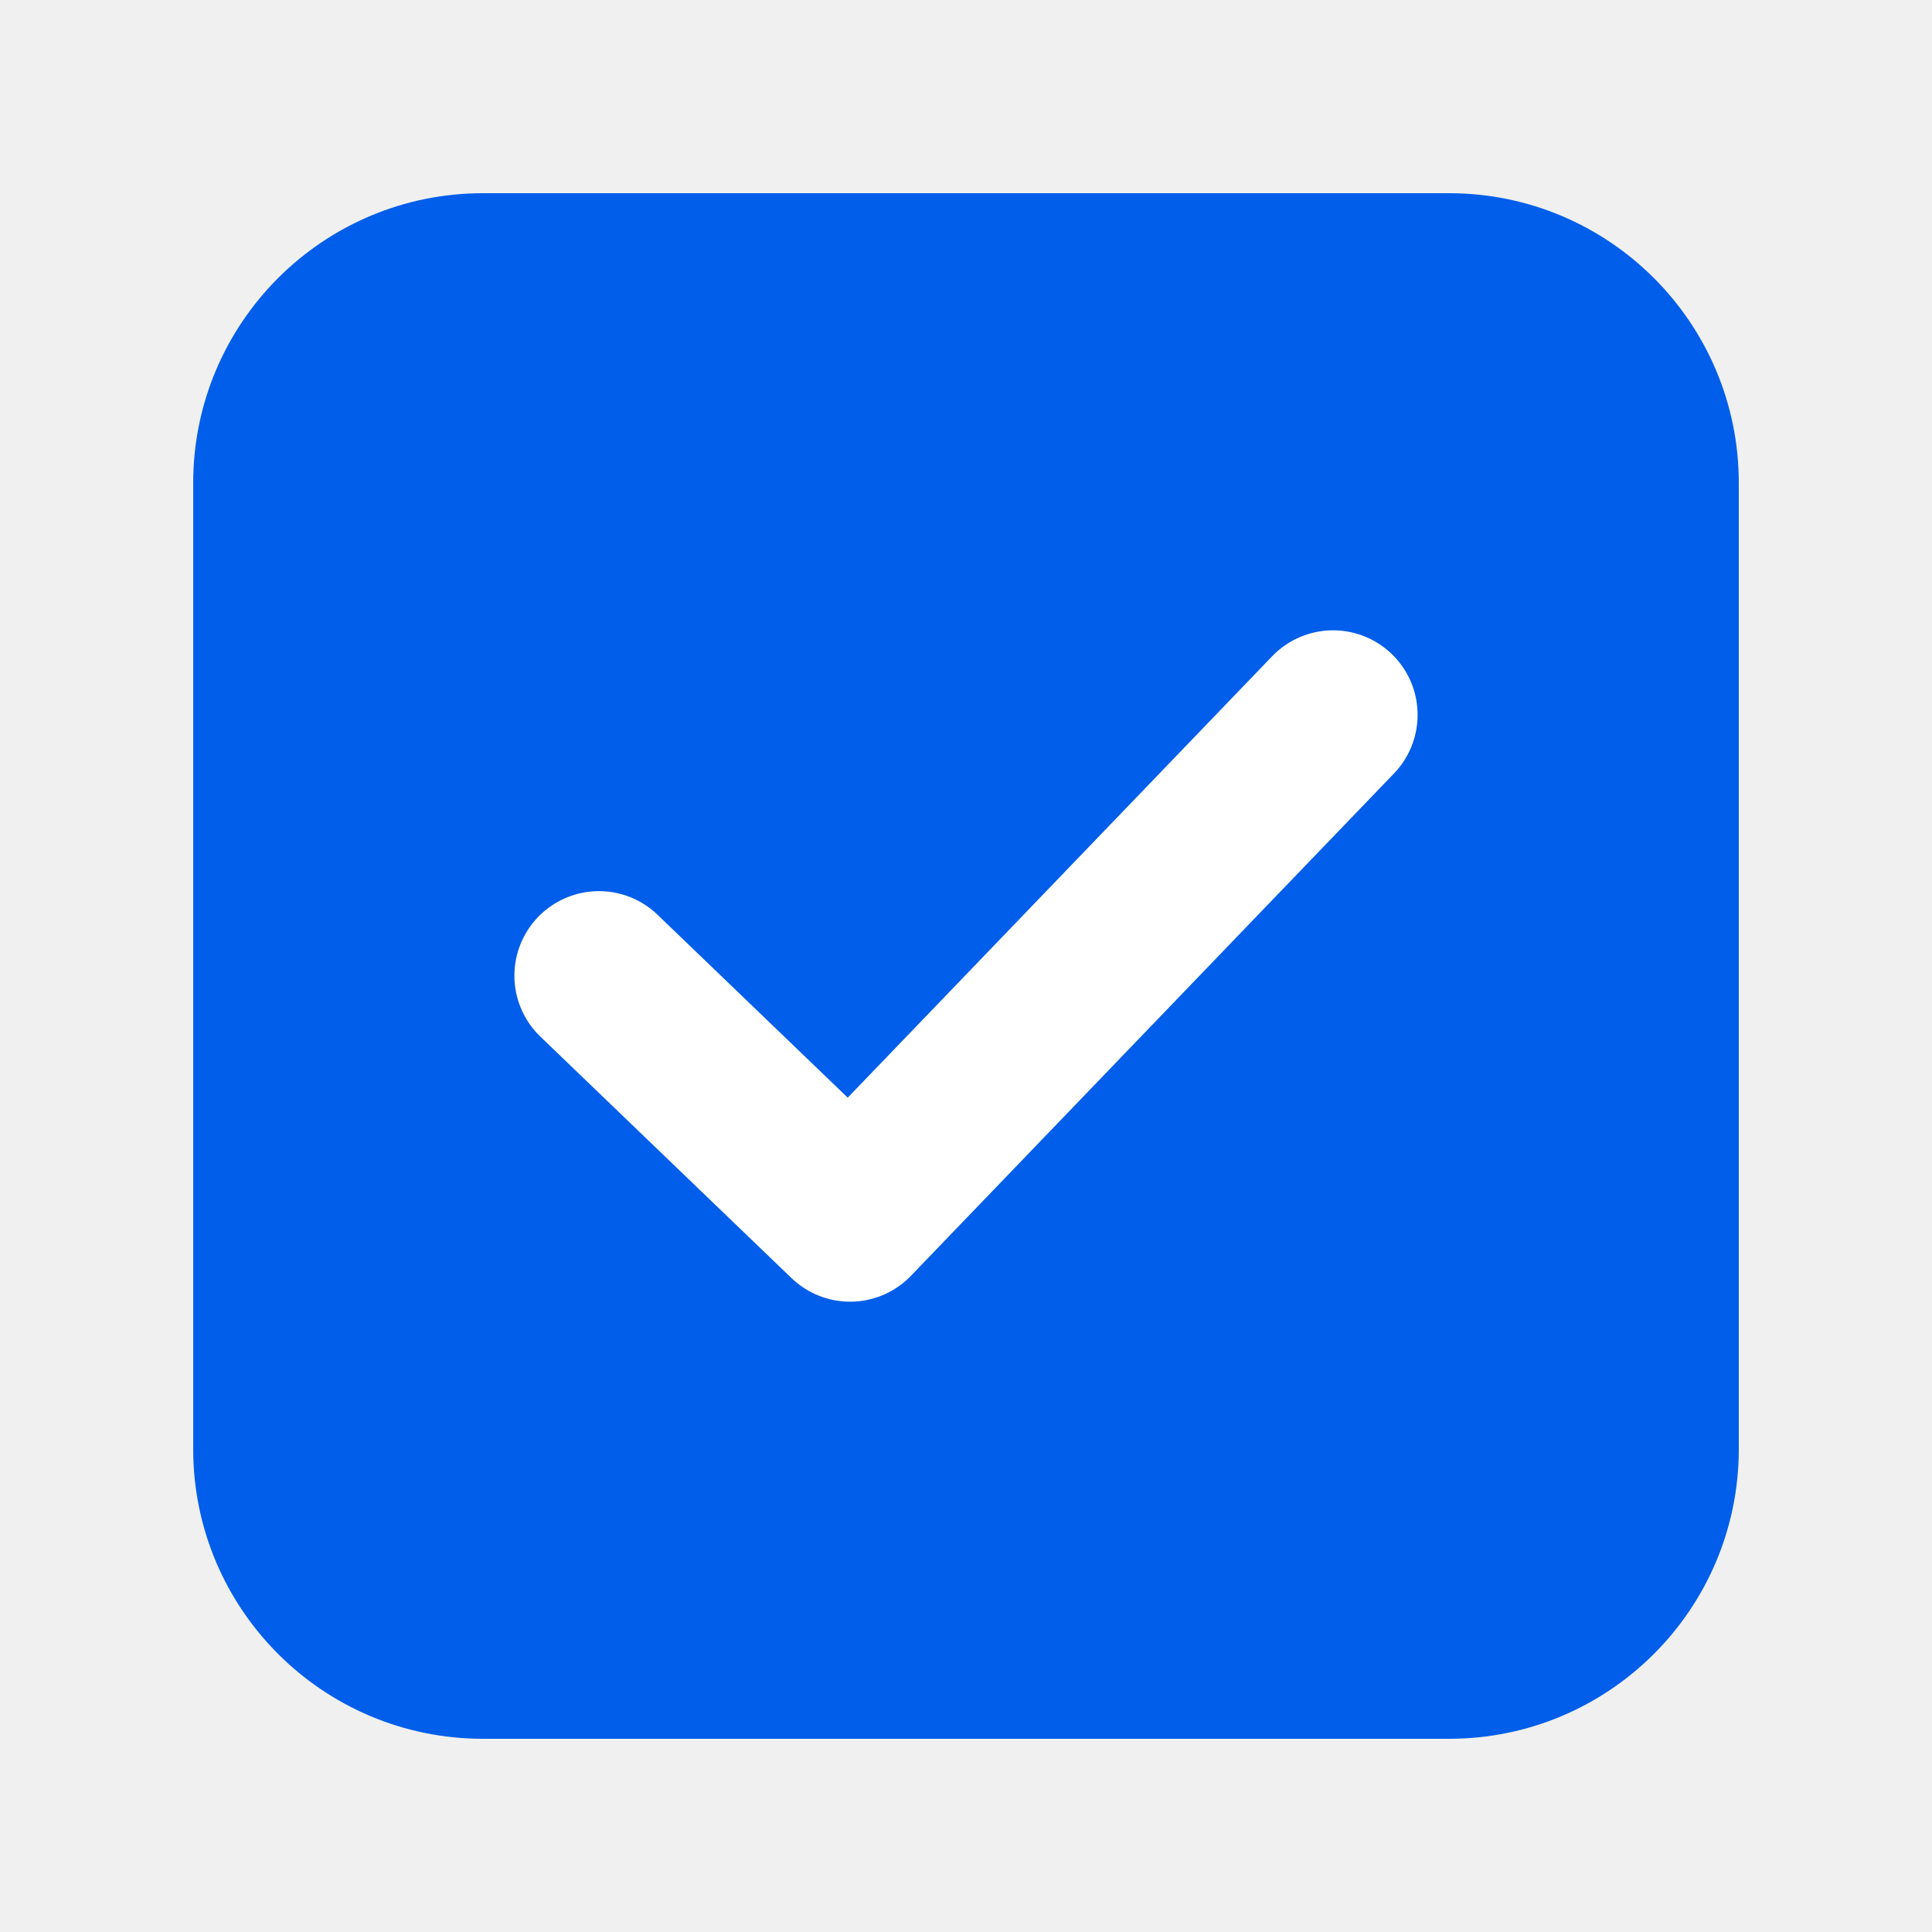
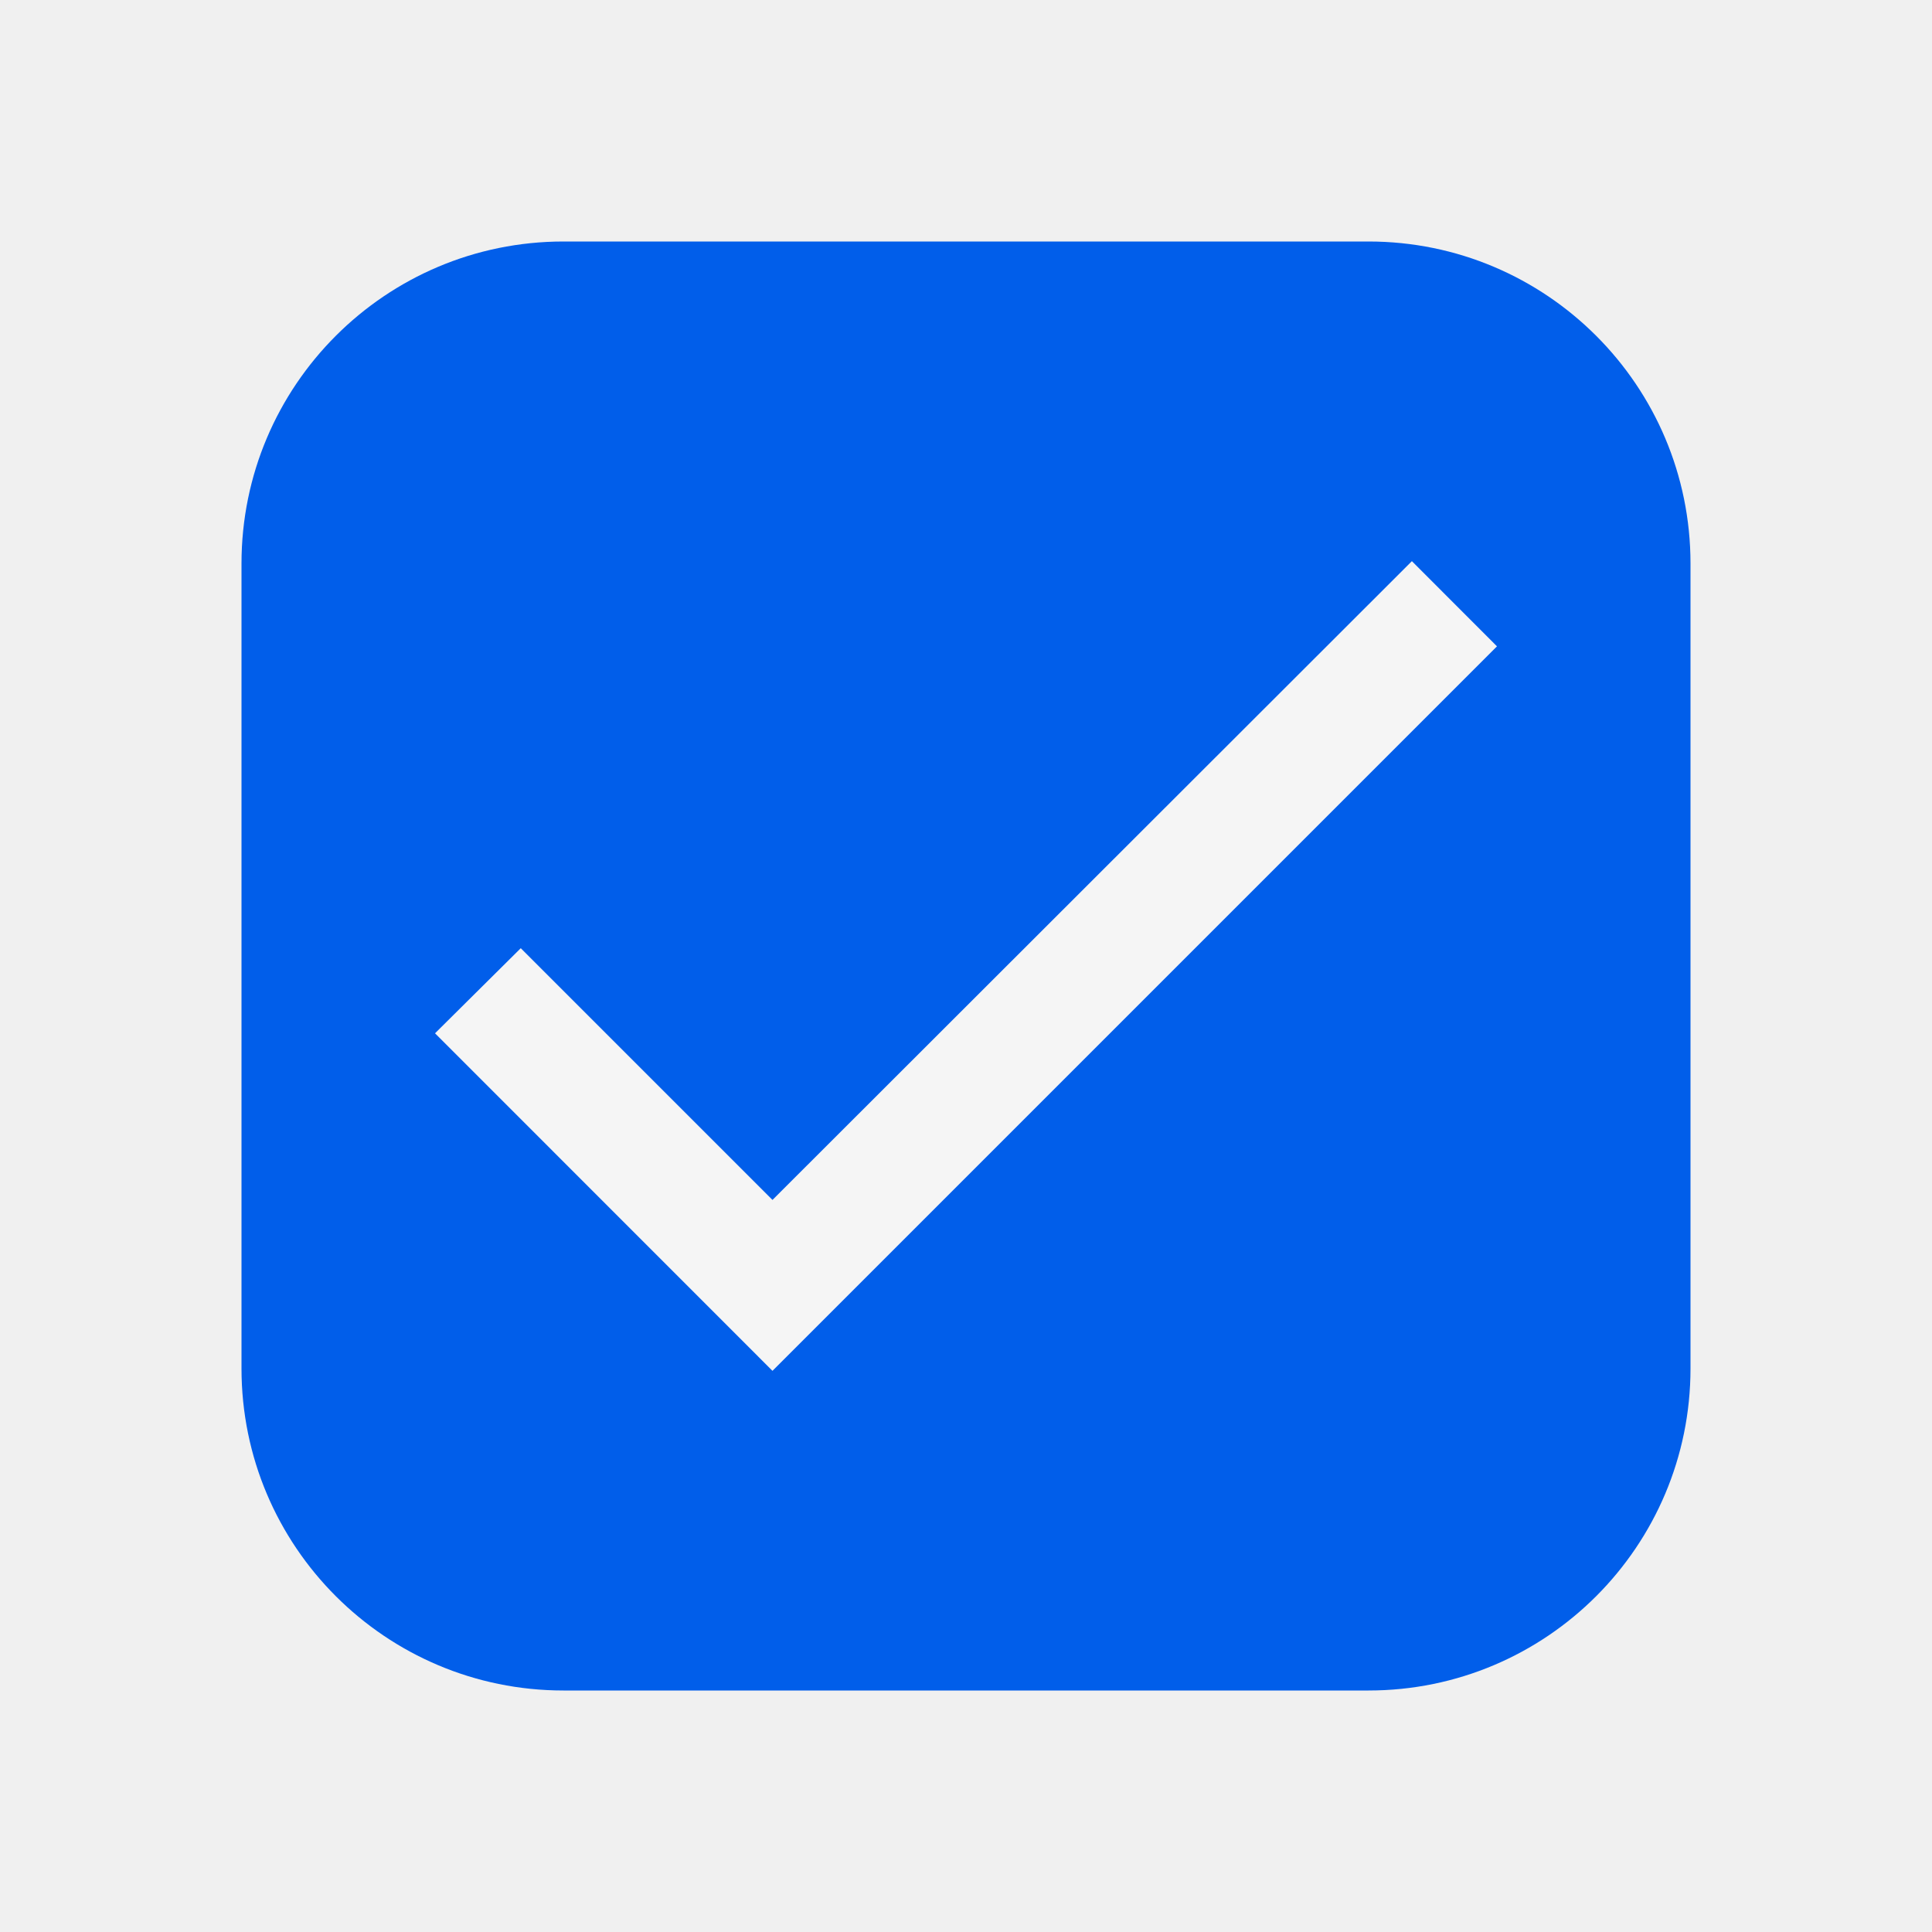
- <svg xmlns="http://www.w3.org/2000/svg" width="20" height="20" viewBox="0 0 20 20" fill="none">
-   <rect x="2" y="2" width="16" height="16" rx="3" fill="#015eea" />
-   <path d="M6.2 10.1L8.8 12.6L13.8 7.4" stroke="#ffffff" stroke-width="1.75" stroke-linecap="round" stroke-linejoin="round" />
+ <svg xmlns="http://www.w3.org/2000/svg" width="24" height="24" viewBox="0 0 24 24" fill="none">
+   <rect x="3" y="3" width="18" height="18" rx="4" fill="#015eea" />
+   <path d="M9.596 14.906L6.469 11.779L5.404 12.836L9.596 17.029L18.596 8.029L17.539 6.971L9.596 14.906Z" fill="#F5F5F5" />
</svg>
